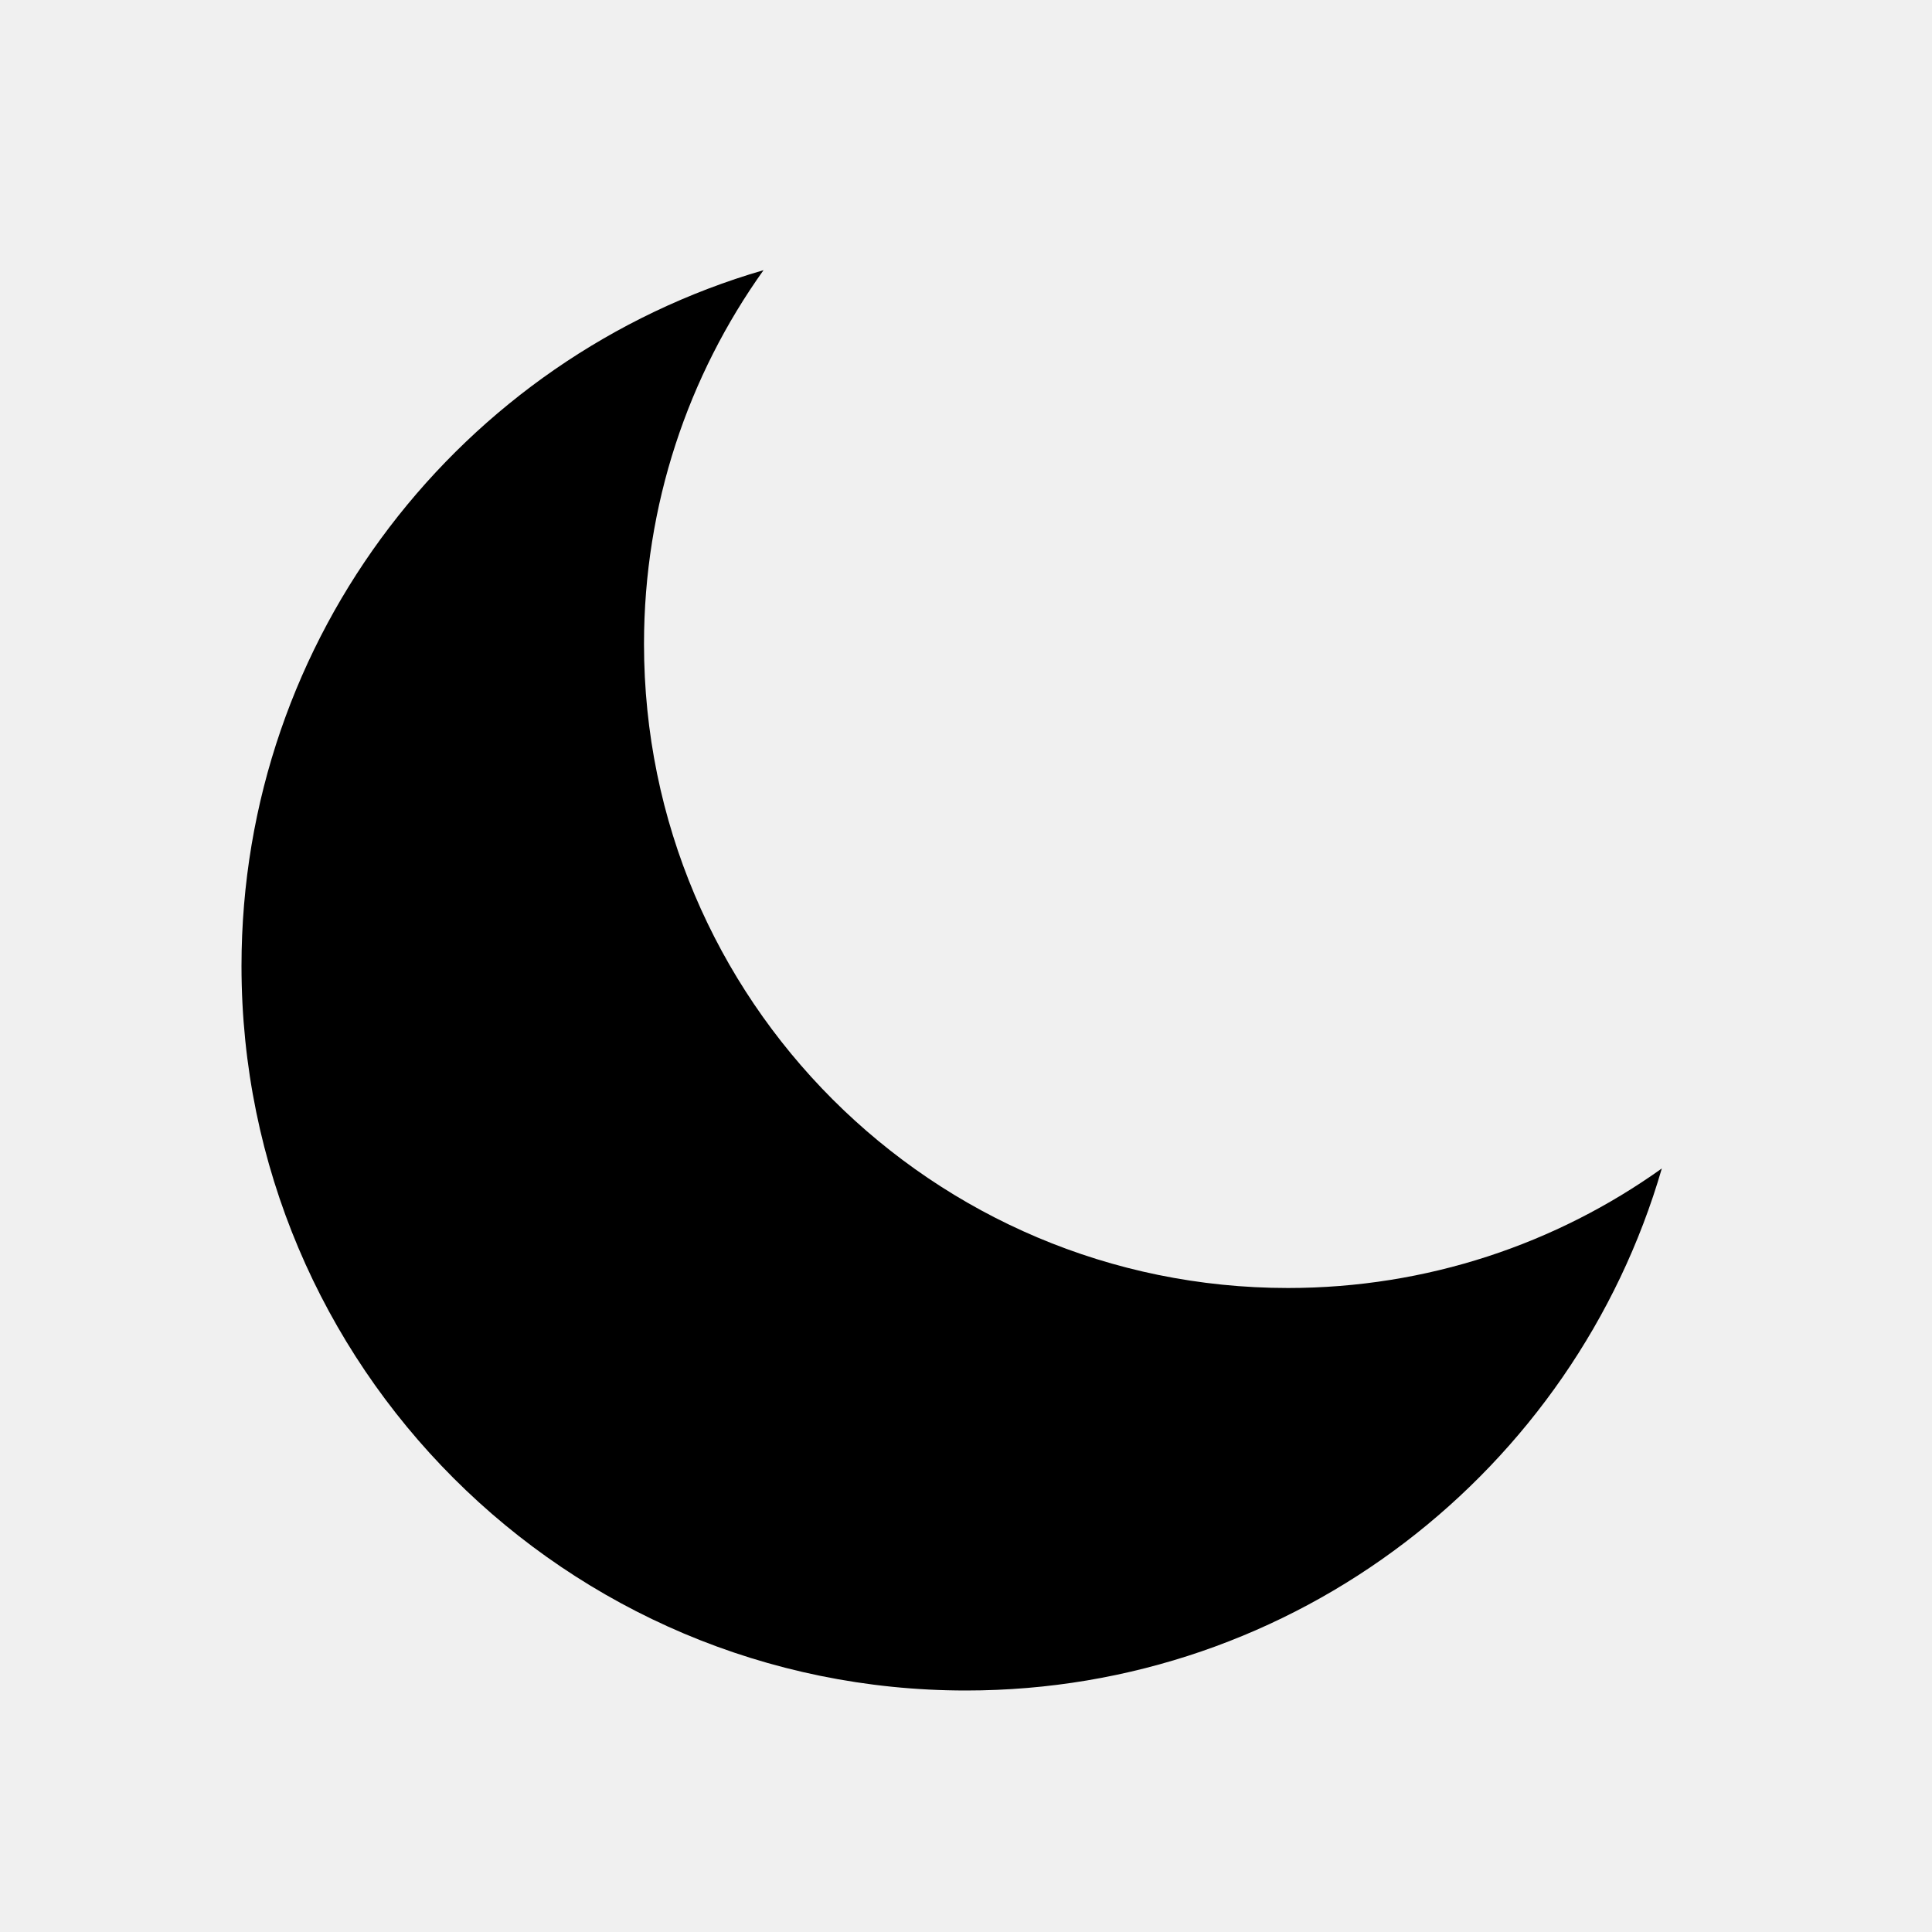
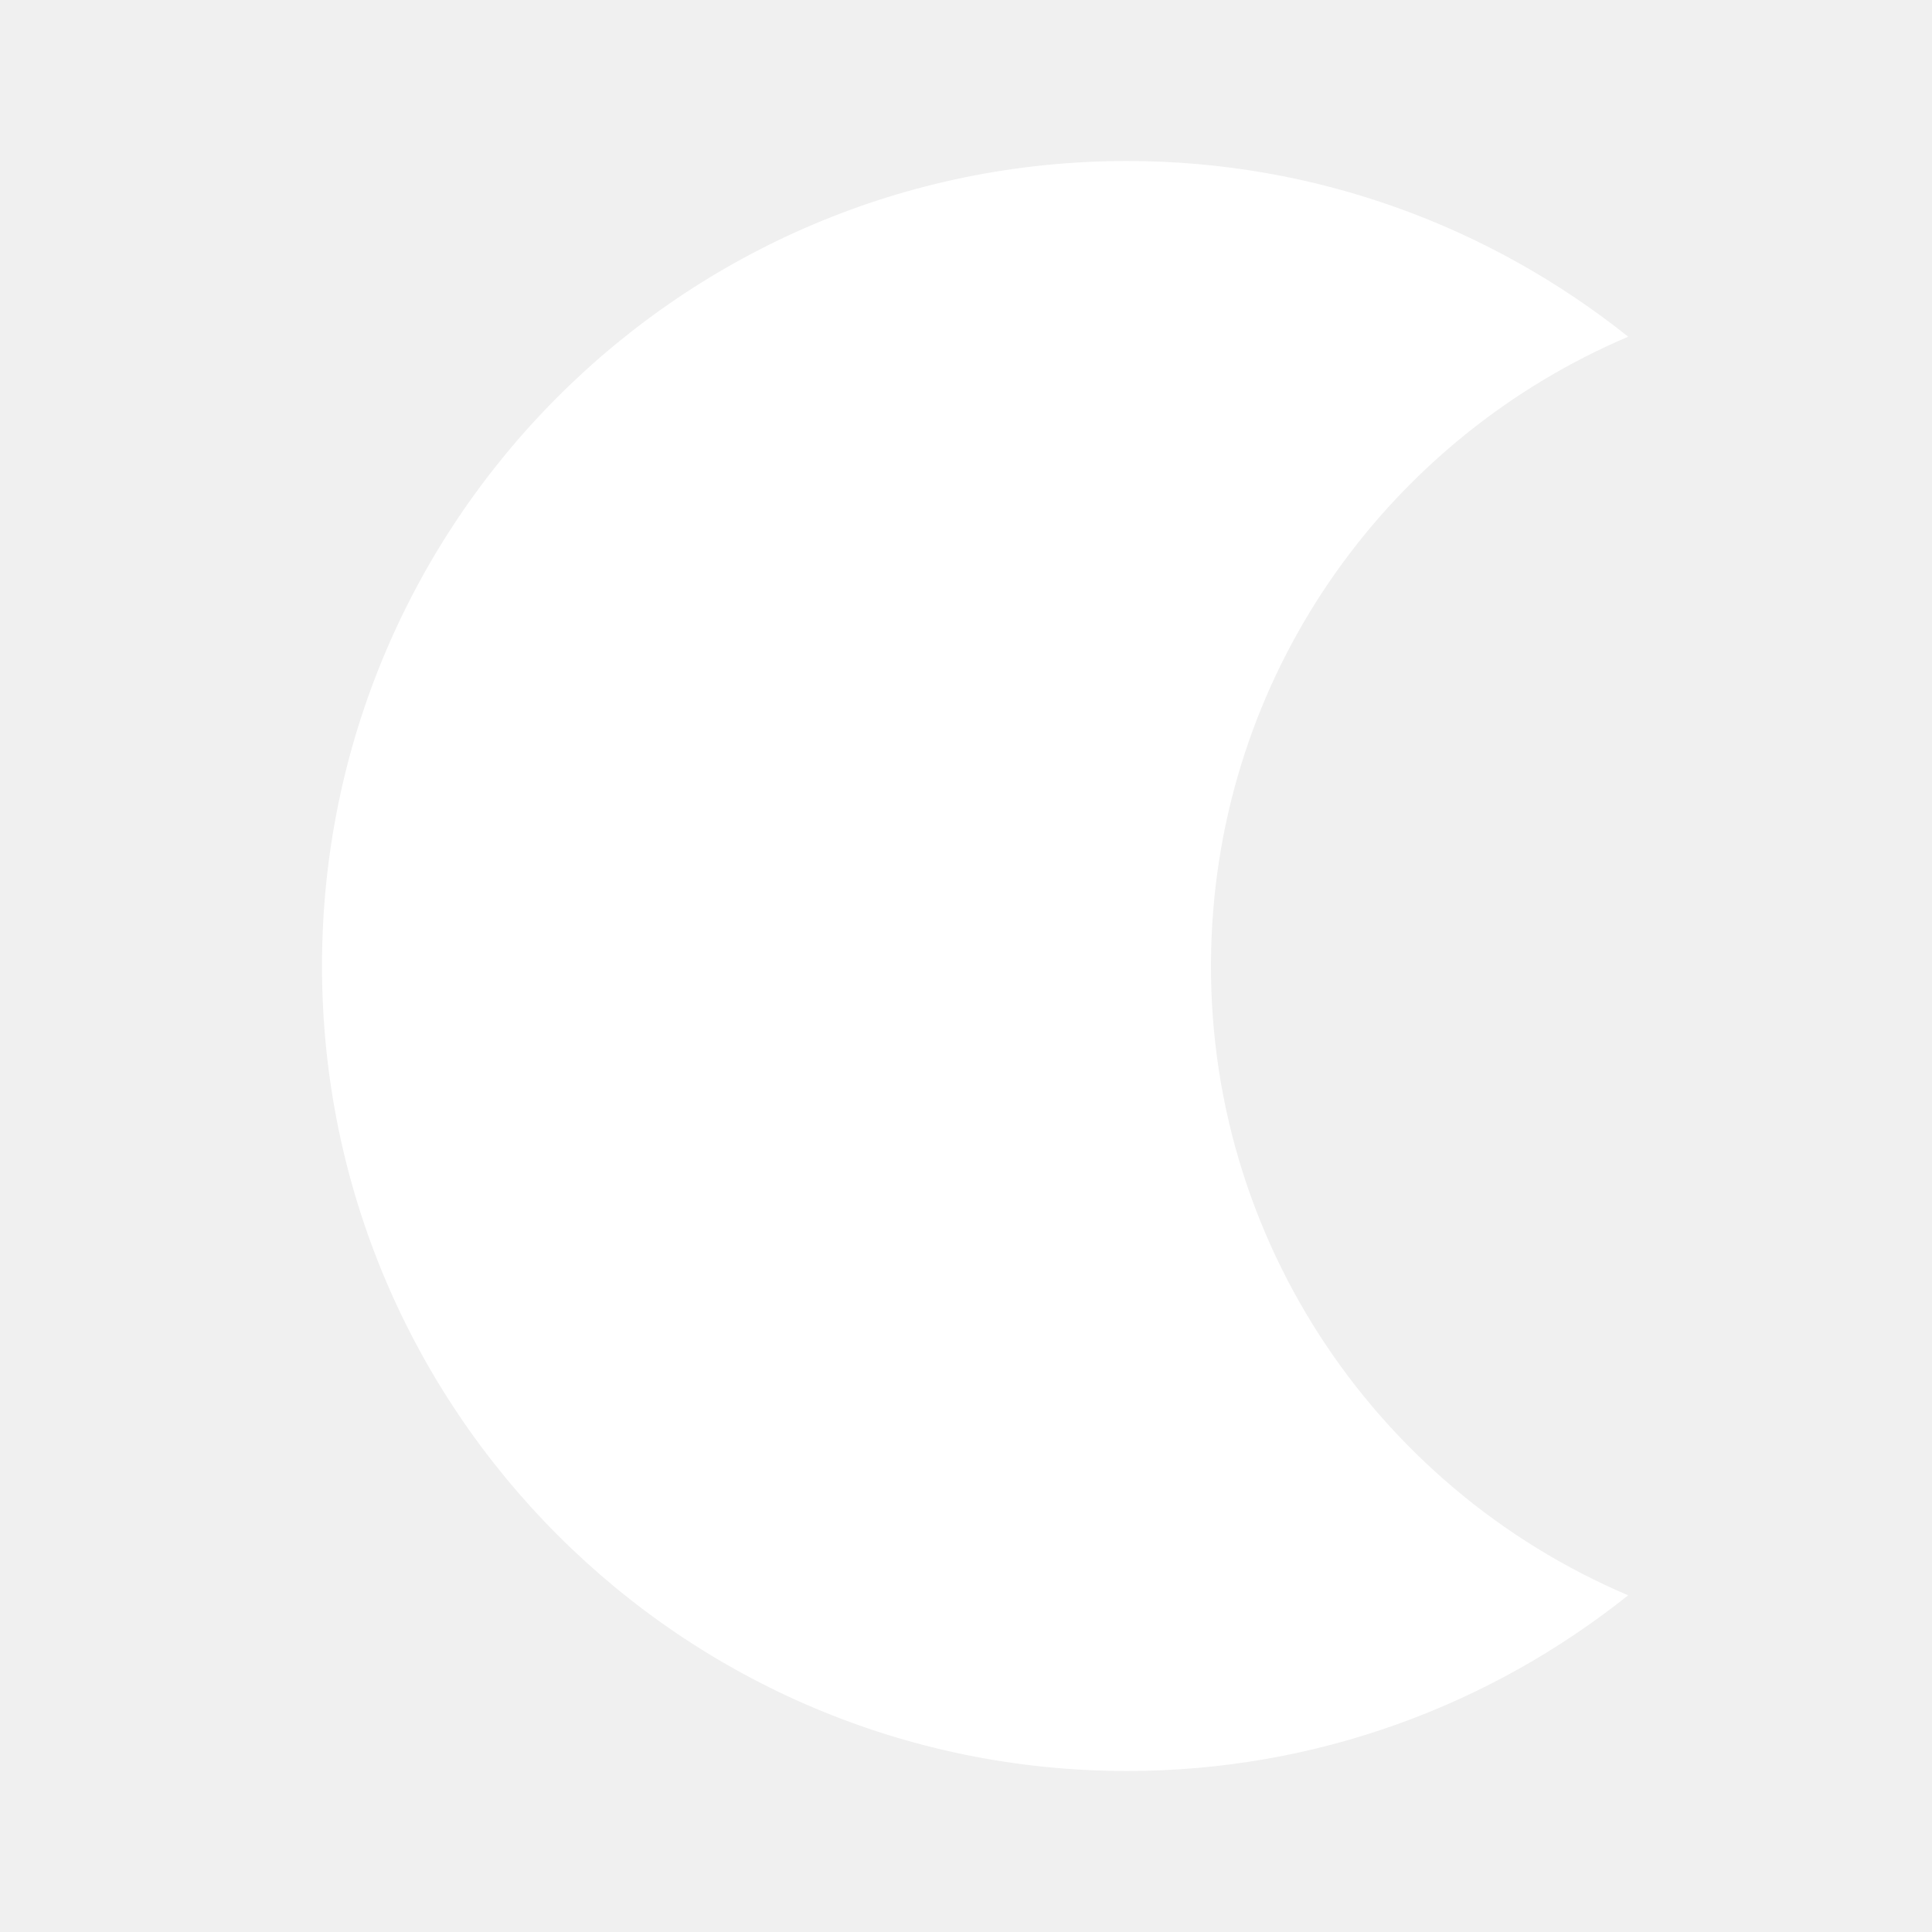
- <svg xmlns="http://www.w3.org/2000/svg" width="512" height="512" viewBox="0 0 512 512">
-   <path fill-rule="evenodd" d="M106.667,99.069 C106.667,193.326 183.077,269.736 277.333,269.736 C314.27,269.736 348.467,258.002 376.398,238.058 C353.187,317.984 279.416,376.403 192,376.403 C85.961,376.403 1.42108547e-14,290.441 1.42108547e-14,184.403 C1.42108547e-14,96.987 58.419,23.216 138.345,-6.14895366e-13 C118.401,27.935 106.667,62.132 106.667,99.069 Z" transform="translate(64 71.597)" />
+ <svg xmlns="http://www.w3.org/2000/svg" width="512" height="512" viewBox="0 0 512 512" fill="none">
+   <path d="M321.091 248.167C324.211 176.014 369.182 115.726 431.49 89.231C395.033 60.155 348.923 42.667 298.667 42.667C180.846 42.667 85.334 138.18 85.334 256C85.334 373.82 180.846 469.333 298.667 469.333C348.921 469.333 395.026 451.846 431.483 422.773C363.882 394.066 317.732 325.866 321.091 248.167Z" fill="white" />
</svg>
